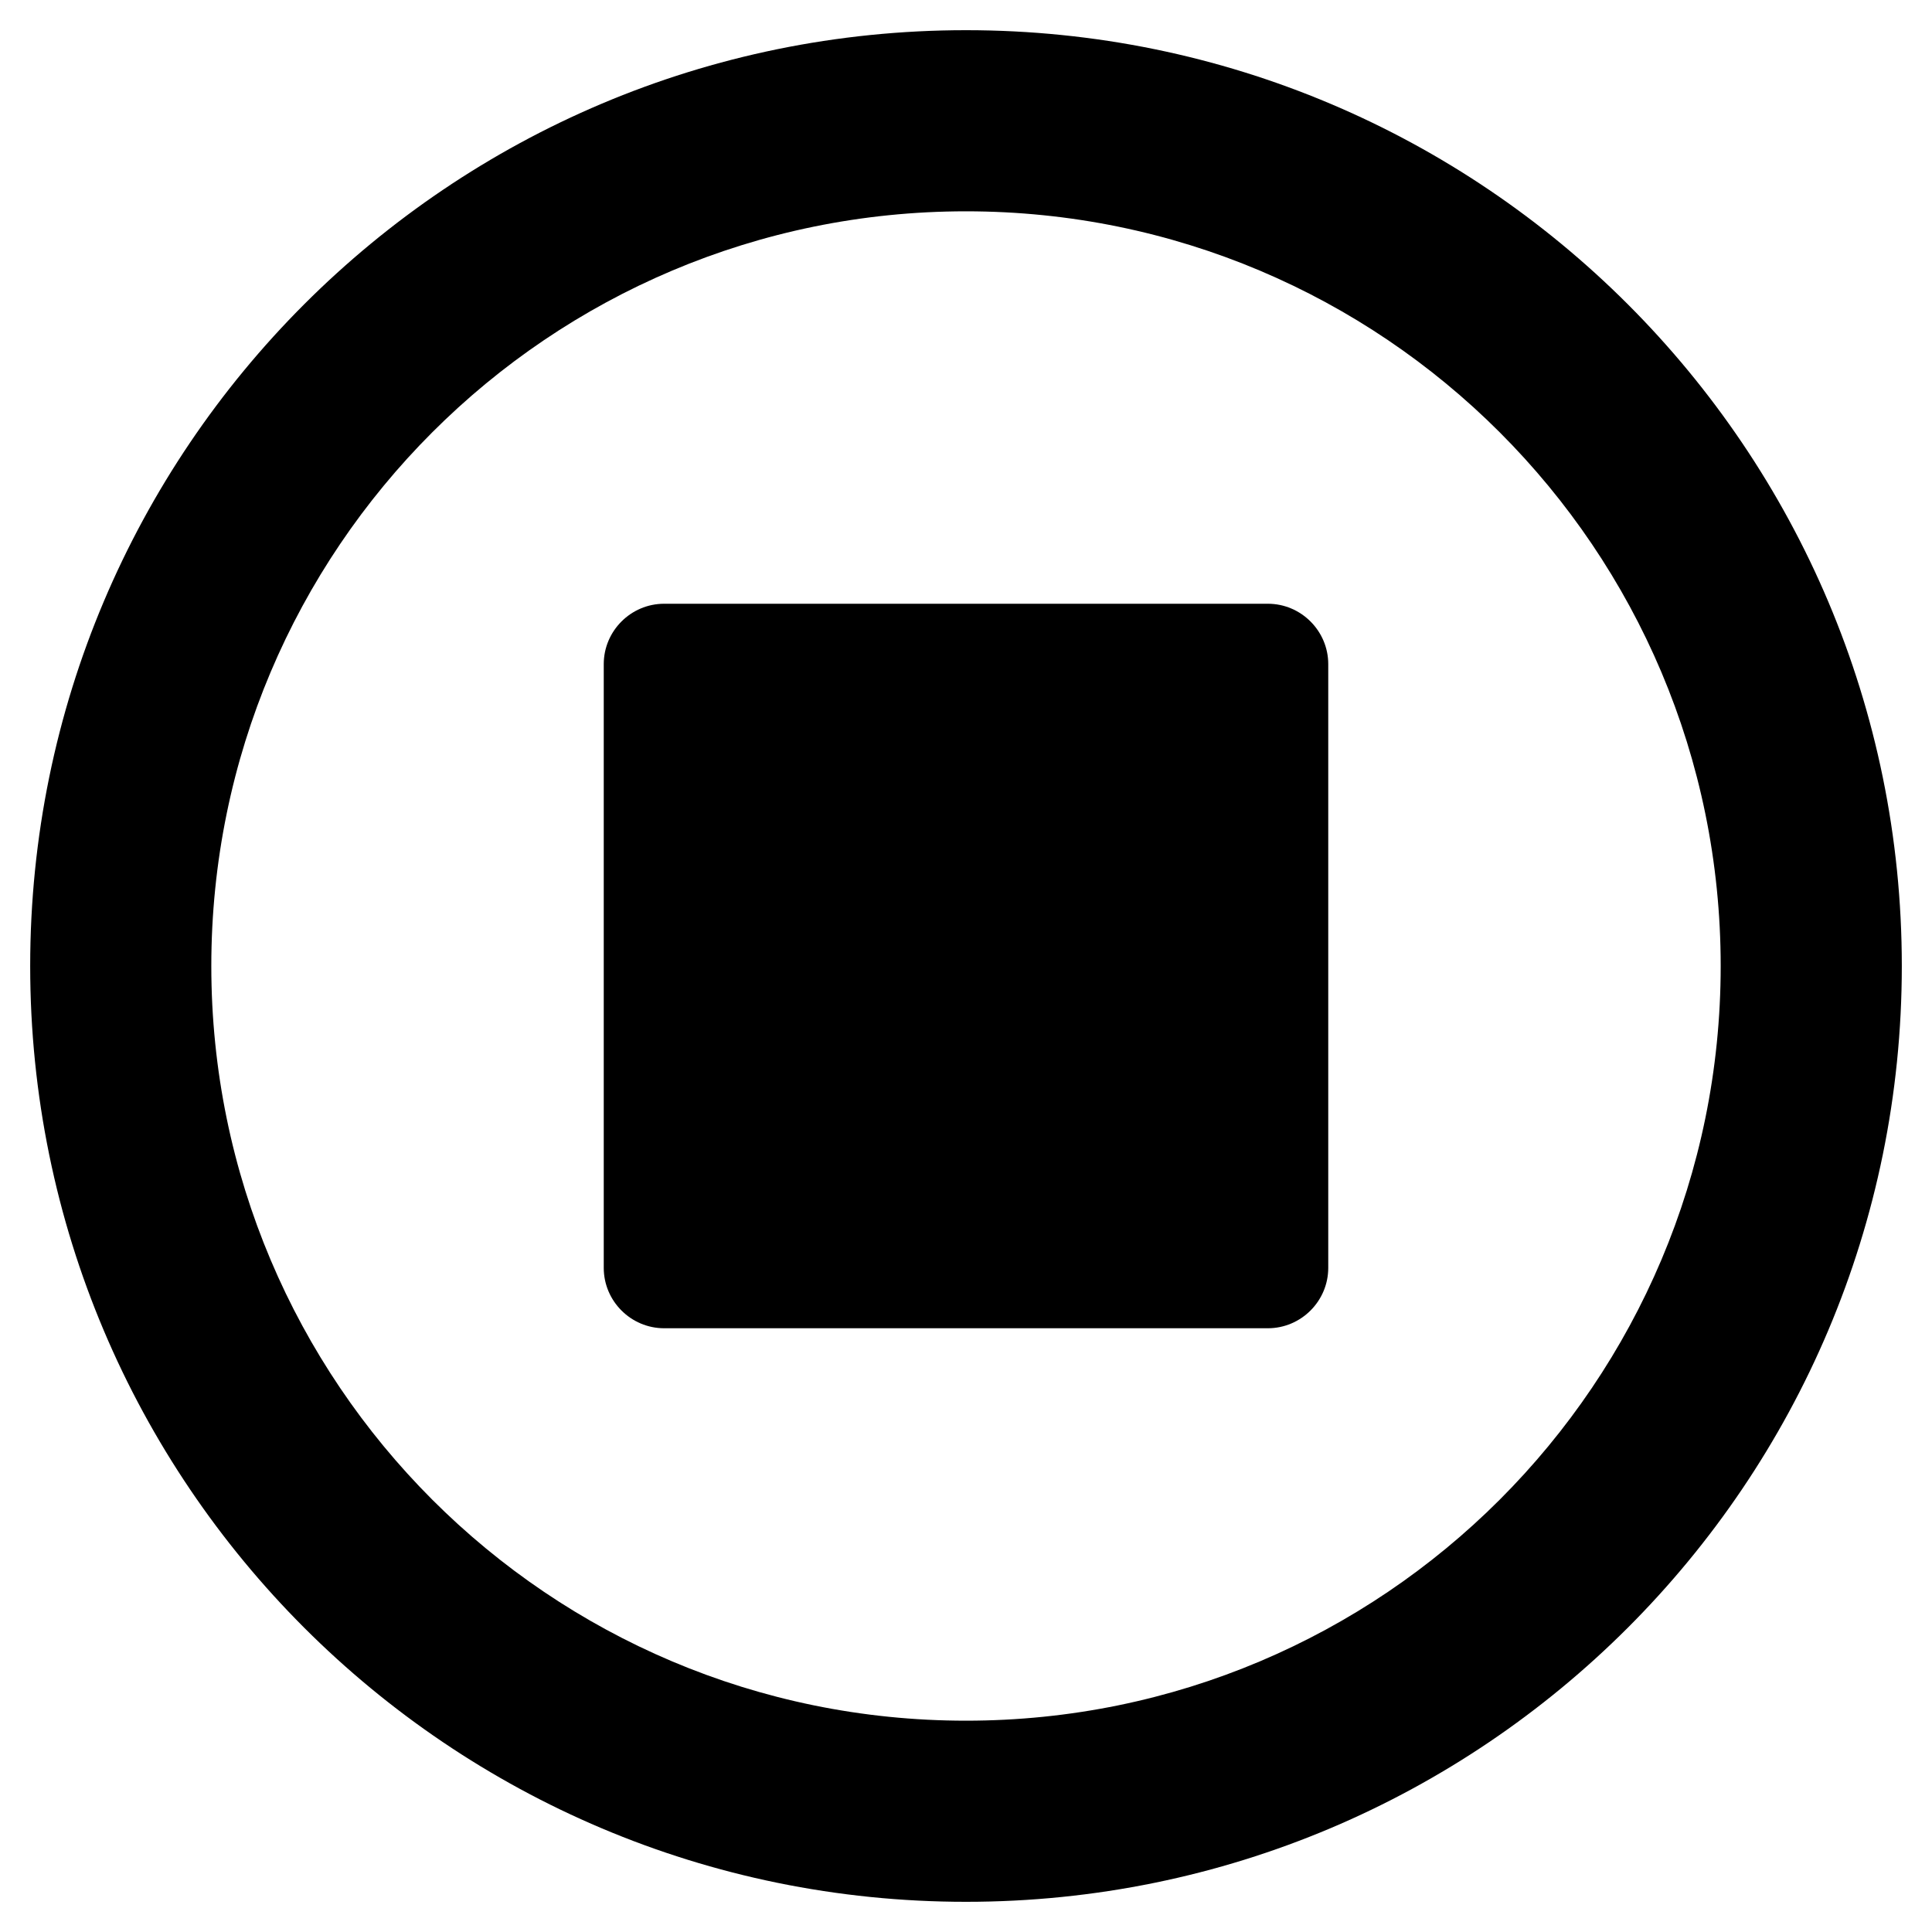
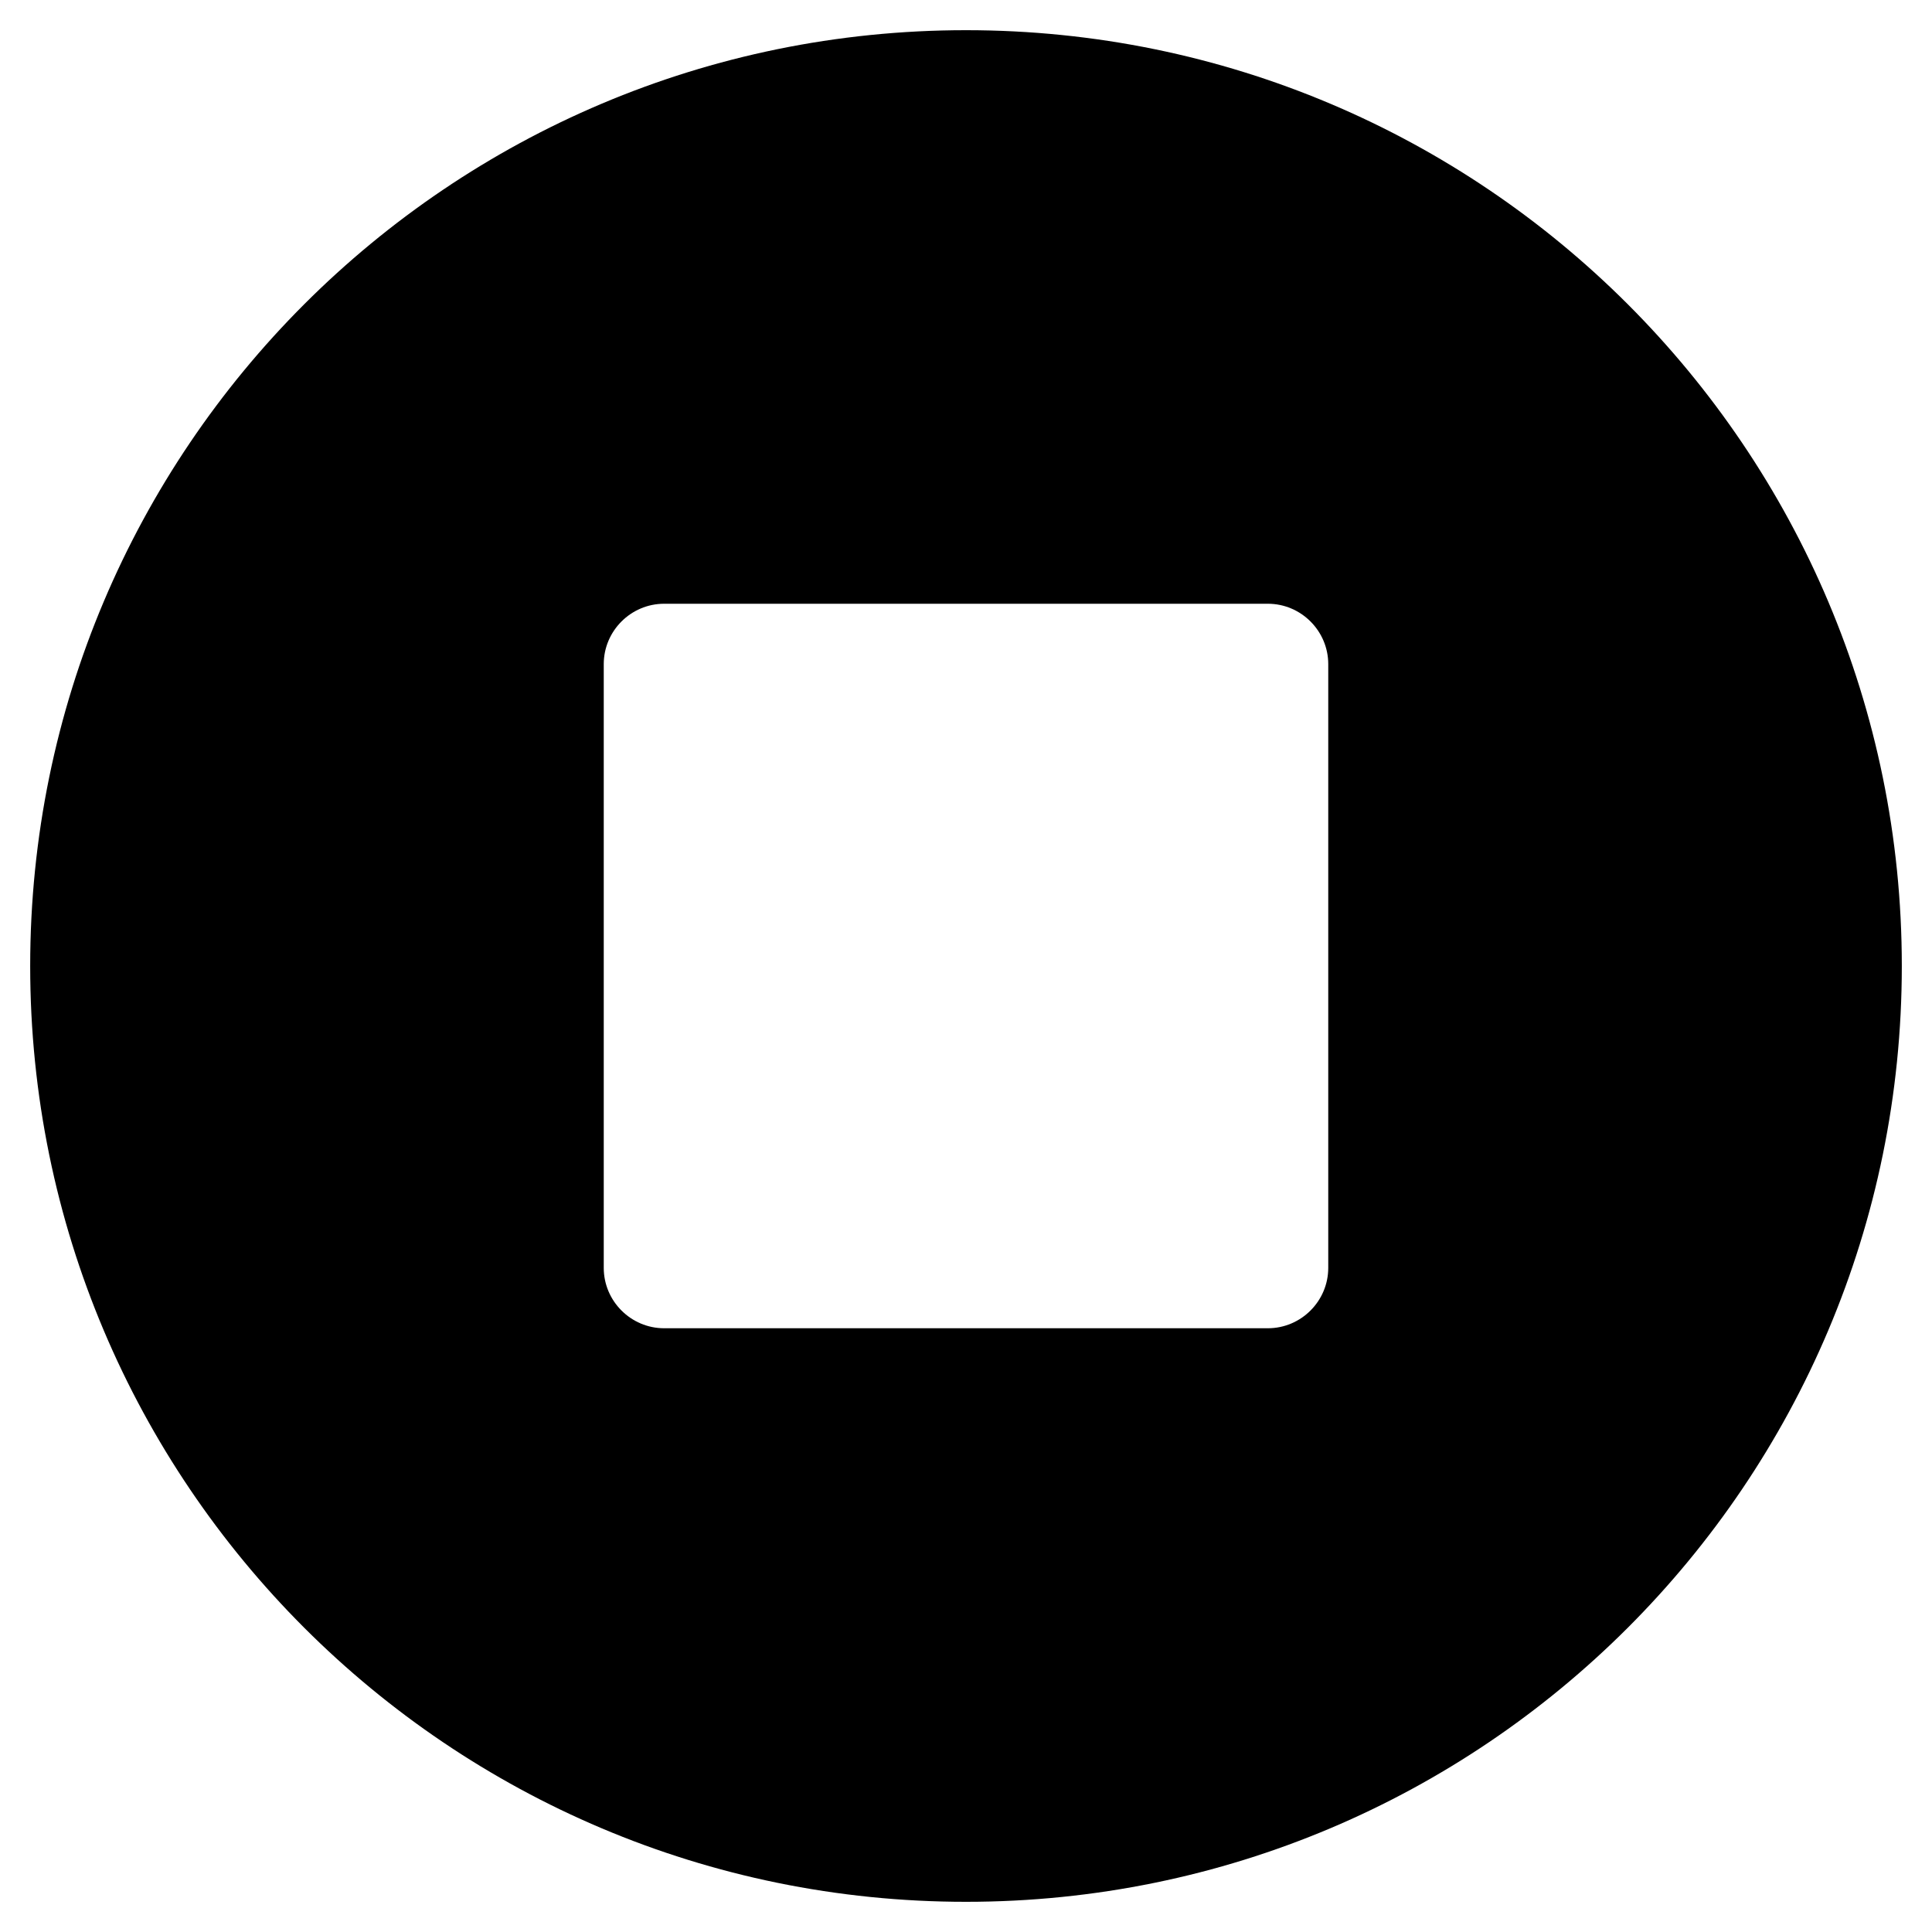
<svg xmlns="http://www.w3.org/2000/svg" viewBox="0 0 512 512">
-   <path d="M504 256C504 119 393 8 256 8S8 119 8 256s111 248 248 248 248-111 248-248zm-448 0c0-110.5 89.5-200 200-200s200 89.5 200 200-89.5 200-200 200S56 366.5 56 256zm296-80v160c0 8.8-7.2 16-16 16H176c-8.8 0-16-7.2-16-16V176c0-8.8 7.2-16 16-16h160c8.8 0 16 7.2 16 16z" />
+   <path d="M256 8C119 8 8 119 8 256s111 248 248 248 248-111 248-248S393 8 256 8zm96 328c0 8.8-7.2 16-16 16H176c-8.8 0-16-7.2-16-16V176c0-8.8 7.2-16 16-16h160c8.8 0 16 7.2 16 16v160z" />
</svg>
